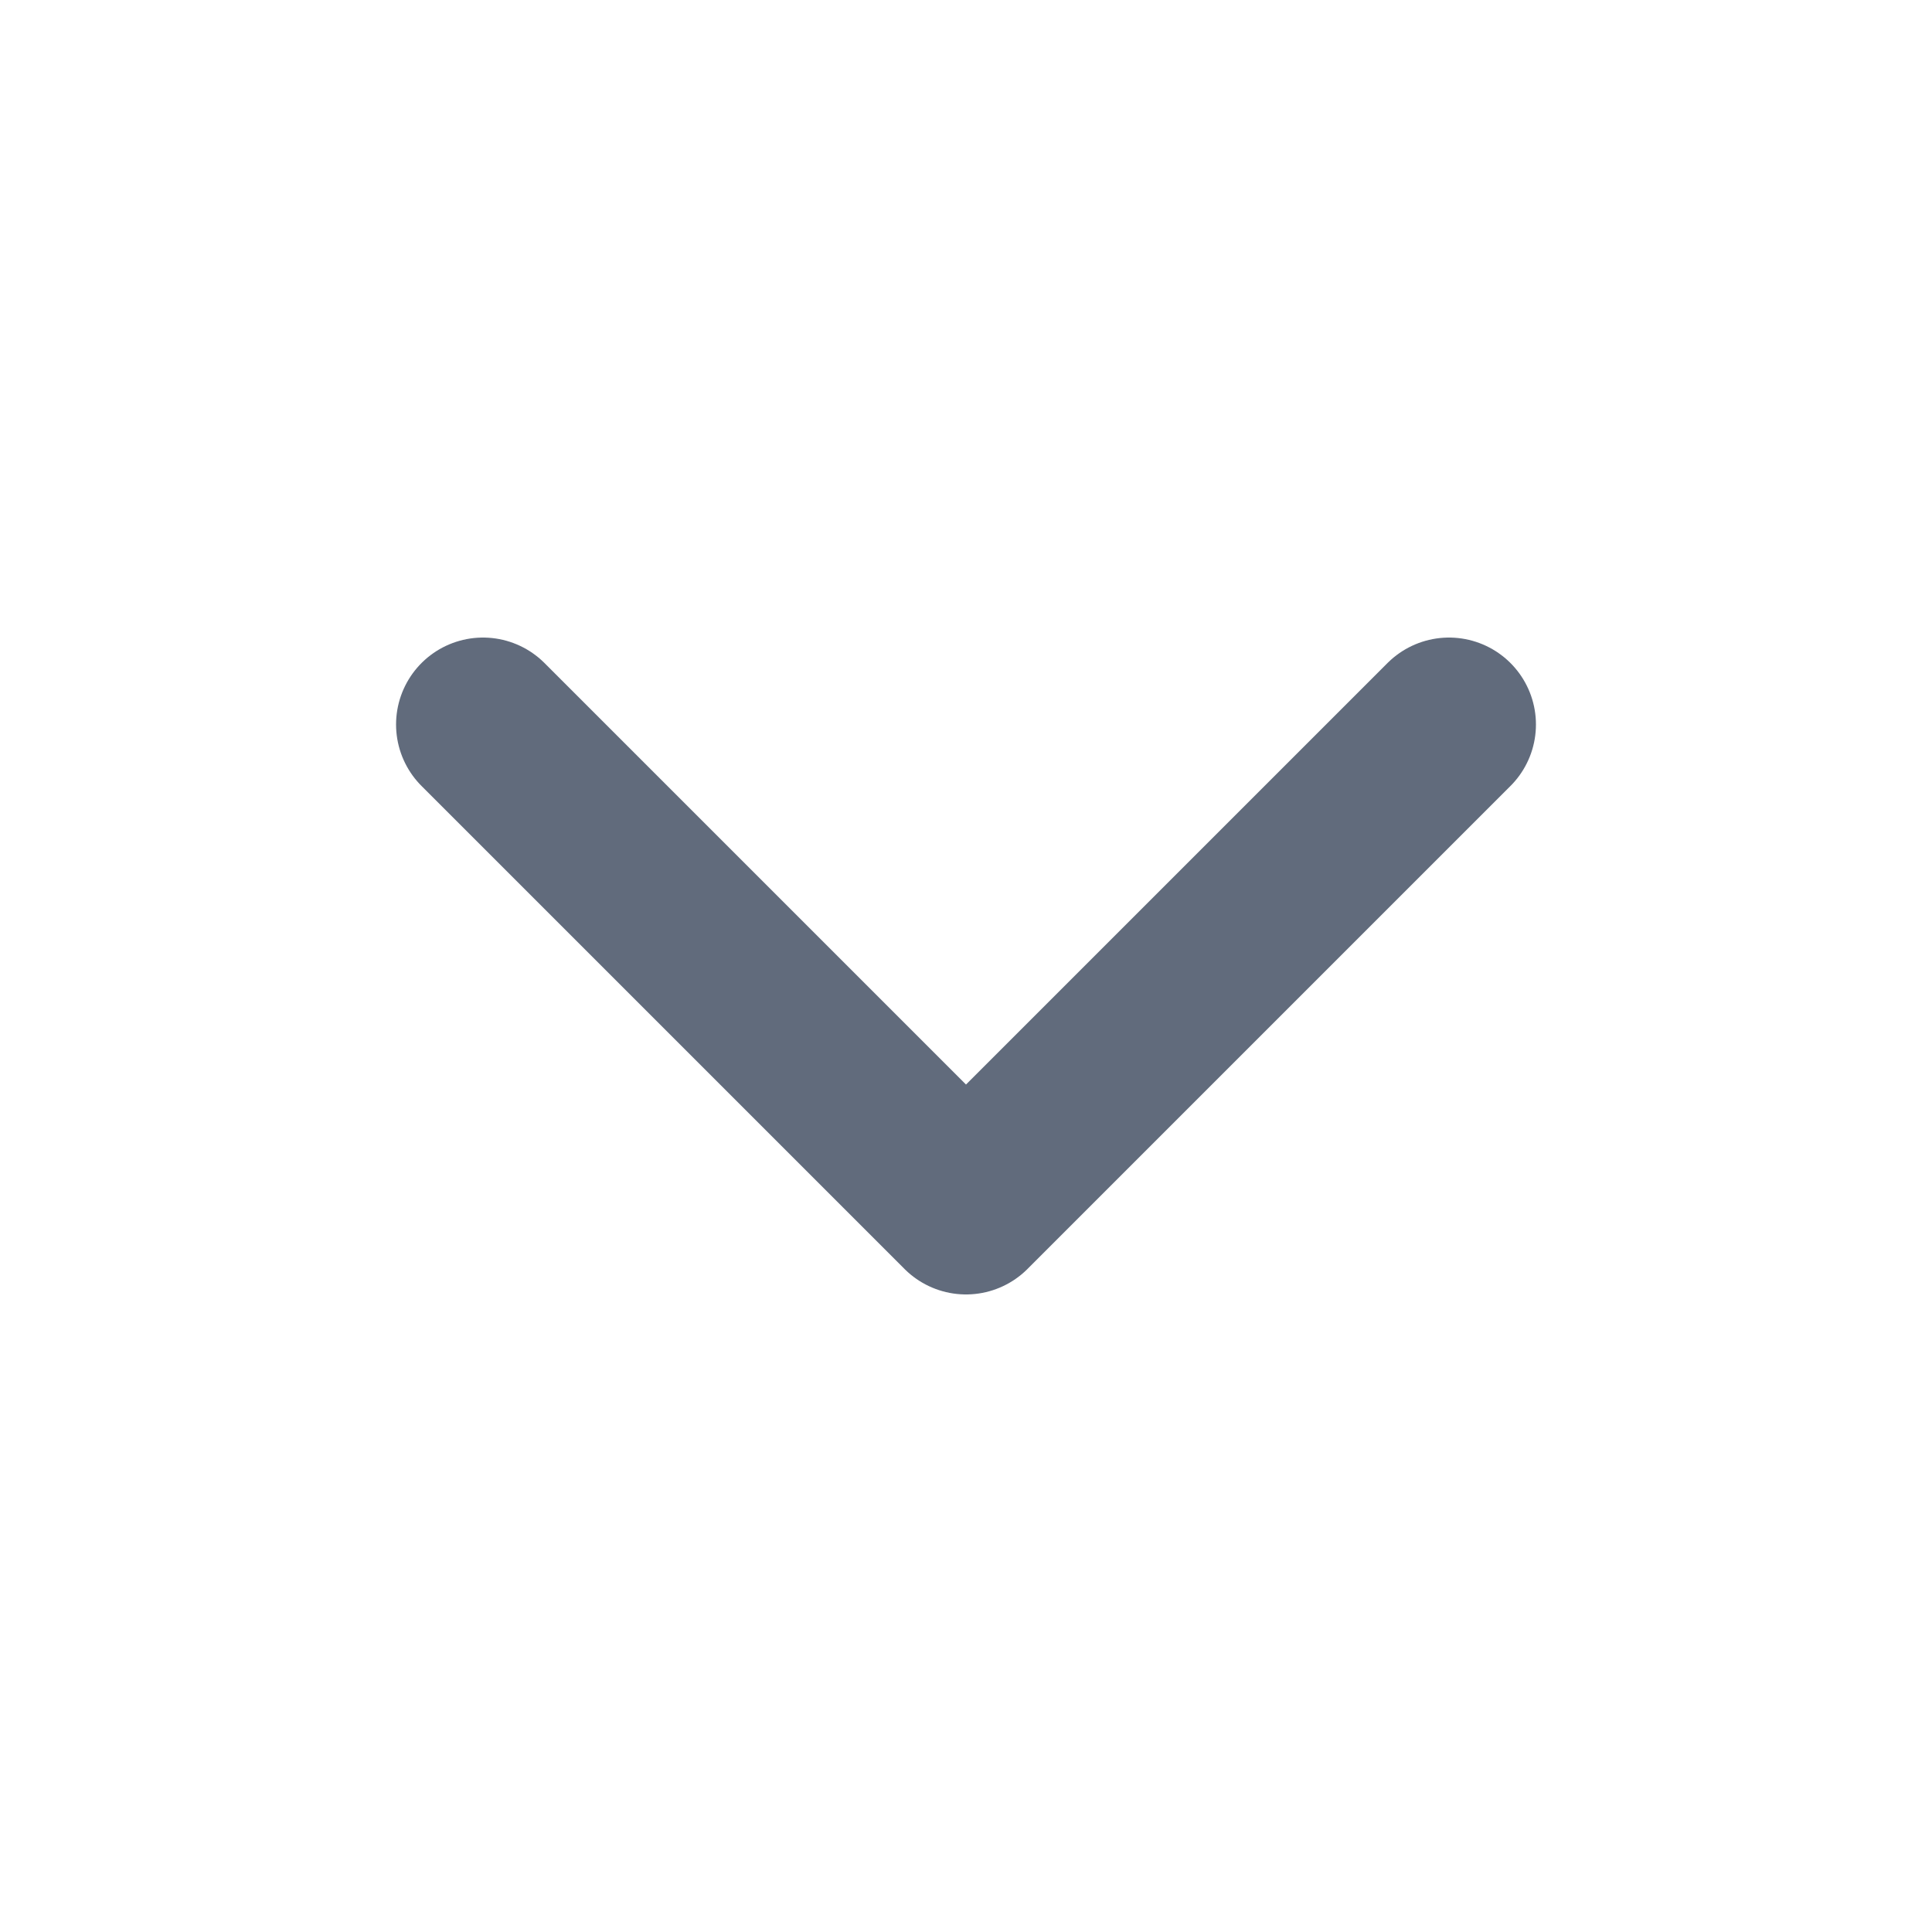
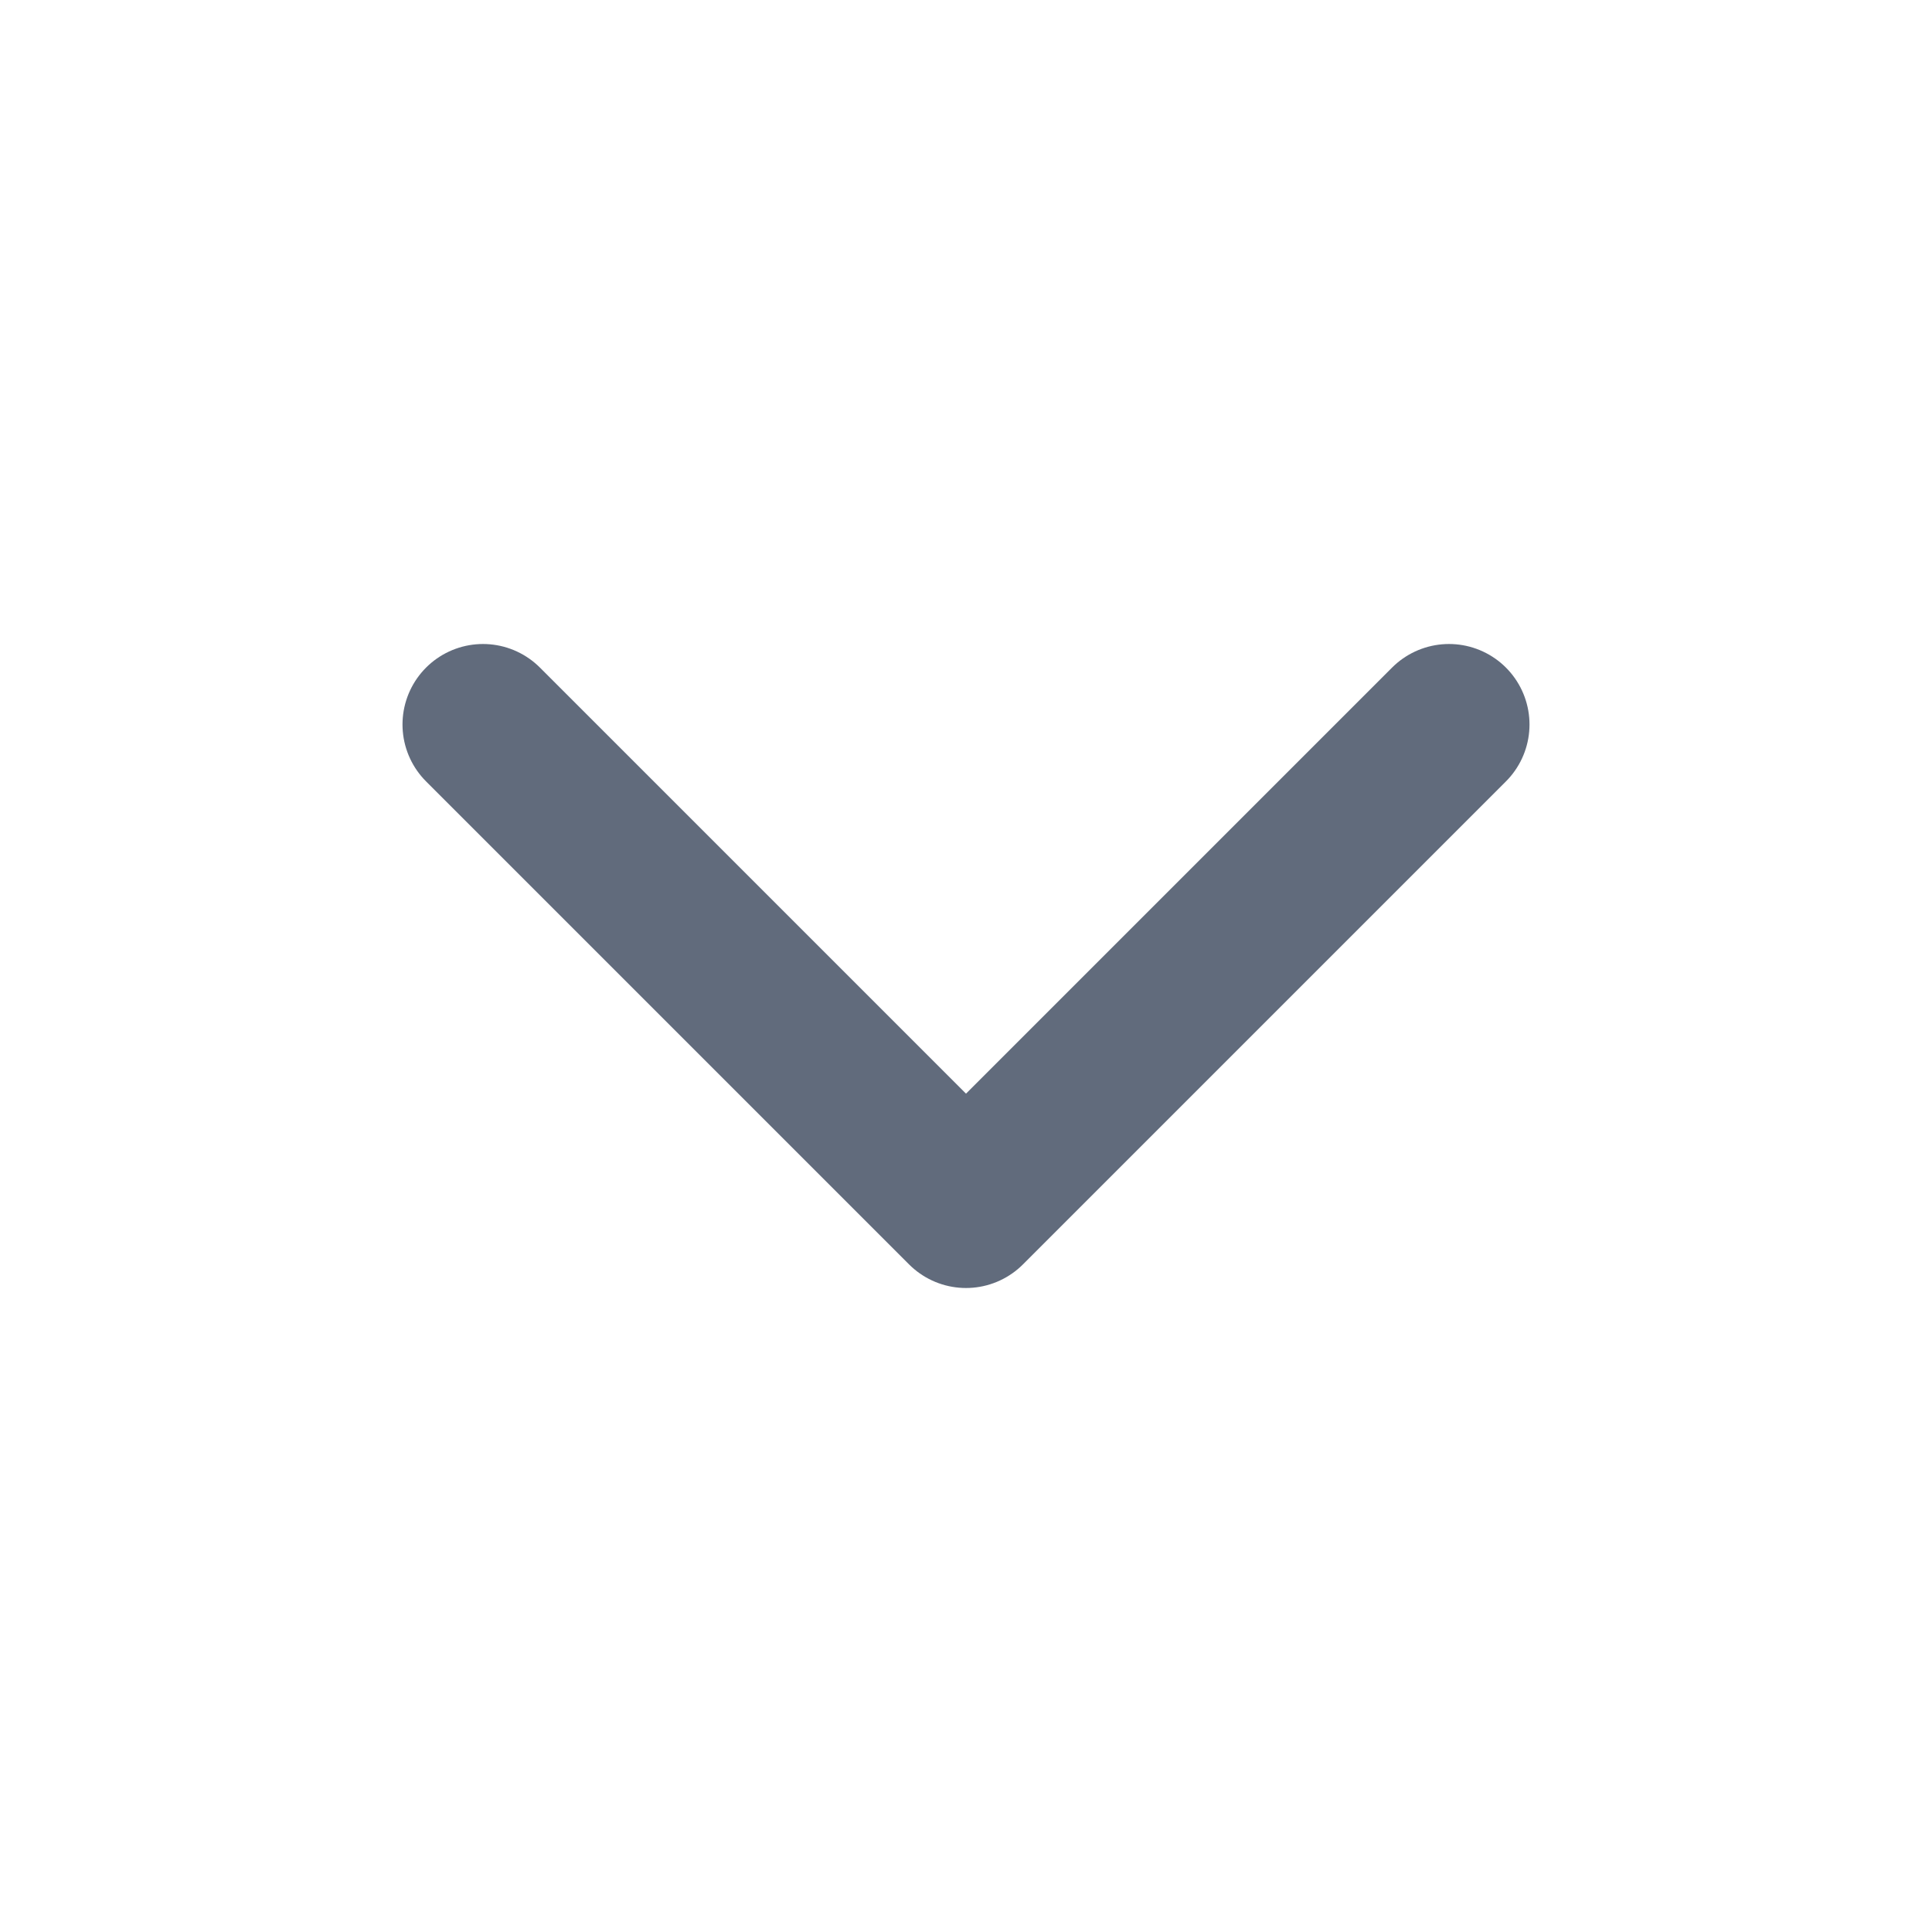
- <svg xmlns="http://www.w3.org/2000/svg" width="16" height="16" viewBox="0 0 20 20" fill="none" stroke="#616b7c" stroke-width="1.8" stroke-linecap="round" stroke-linejoin="round">
-   <path d="m5 7.5 5 5 5-5" />
+ <svg xmlns="http://www.w3.org/2000/svg" width="24" height="24" viewBox="0 0 24 24" fill="none" stroke="#616b7c" stroke-width="2" stroke-linecap="round" stroke-linejoin="round">
+   <path d="m6 9 6 6 6-6" />
</svg>
